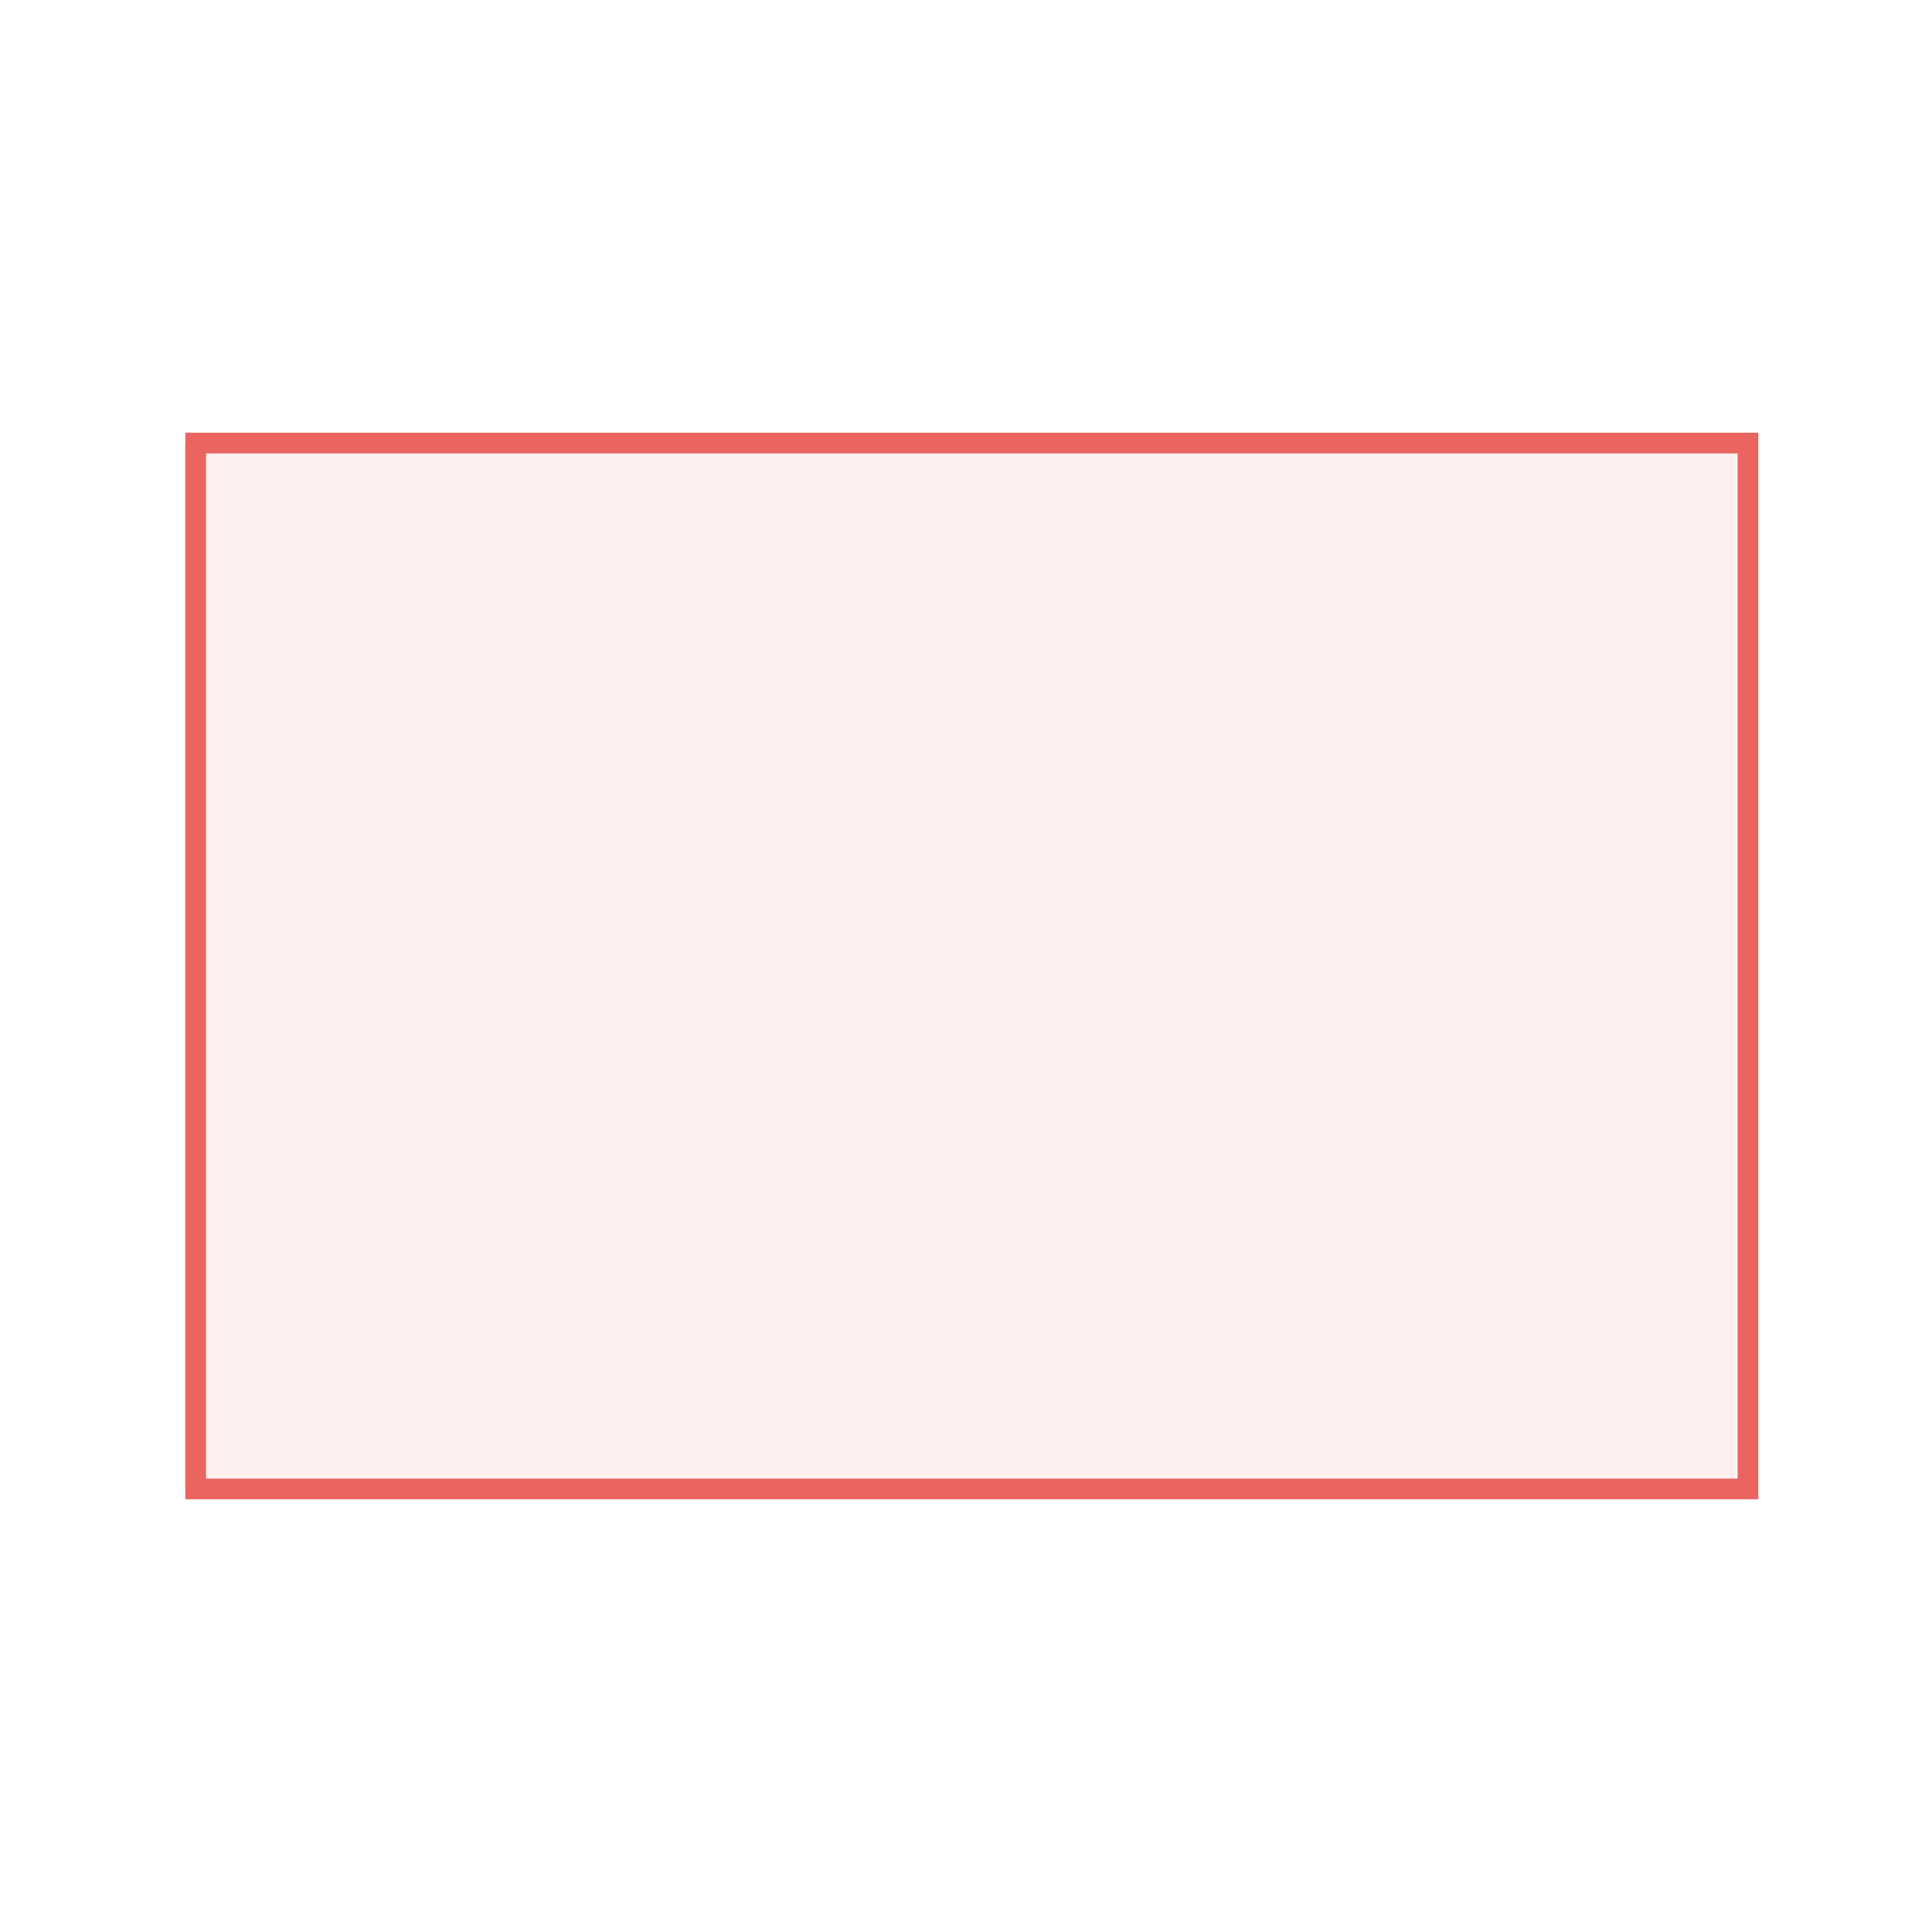
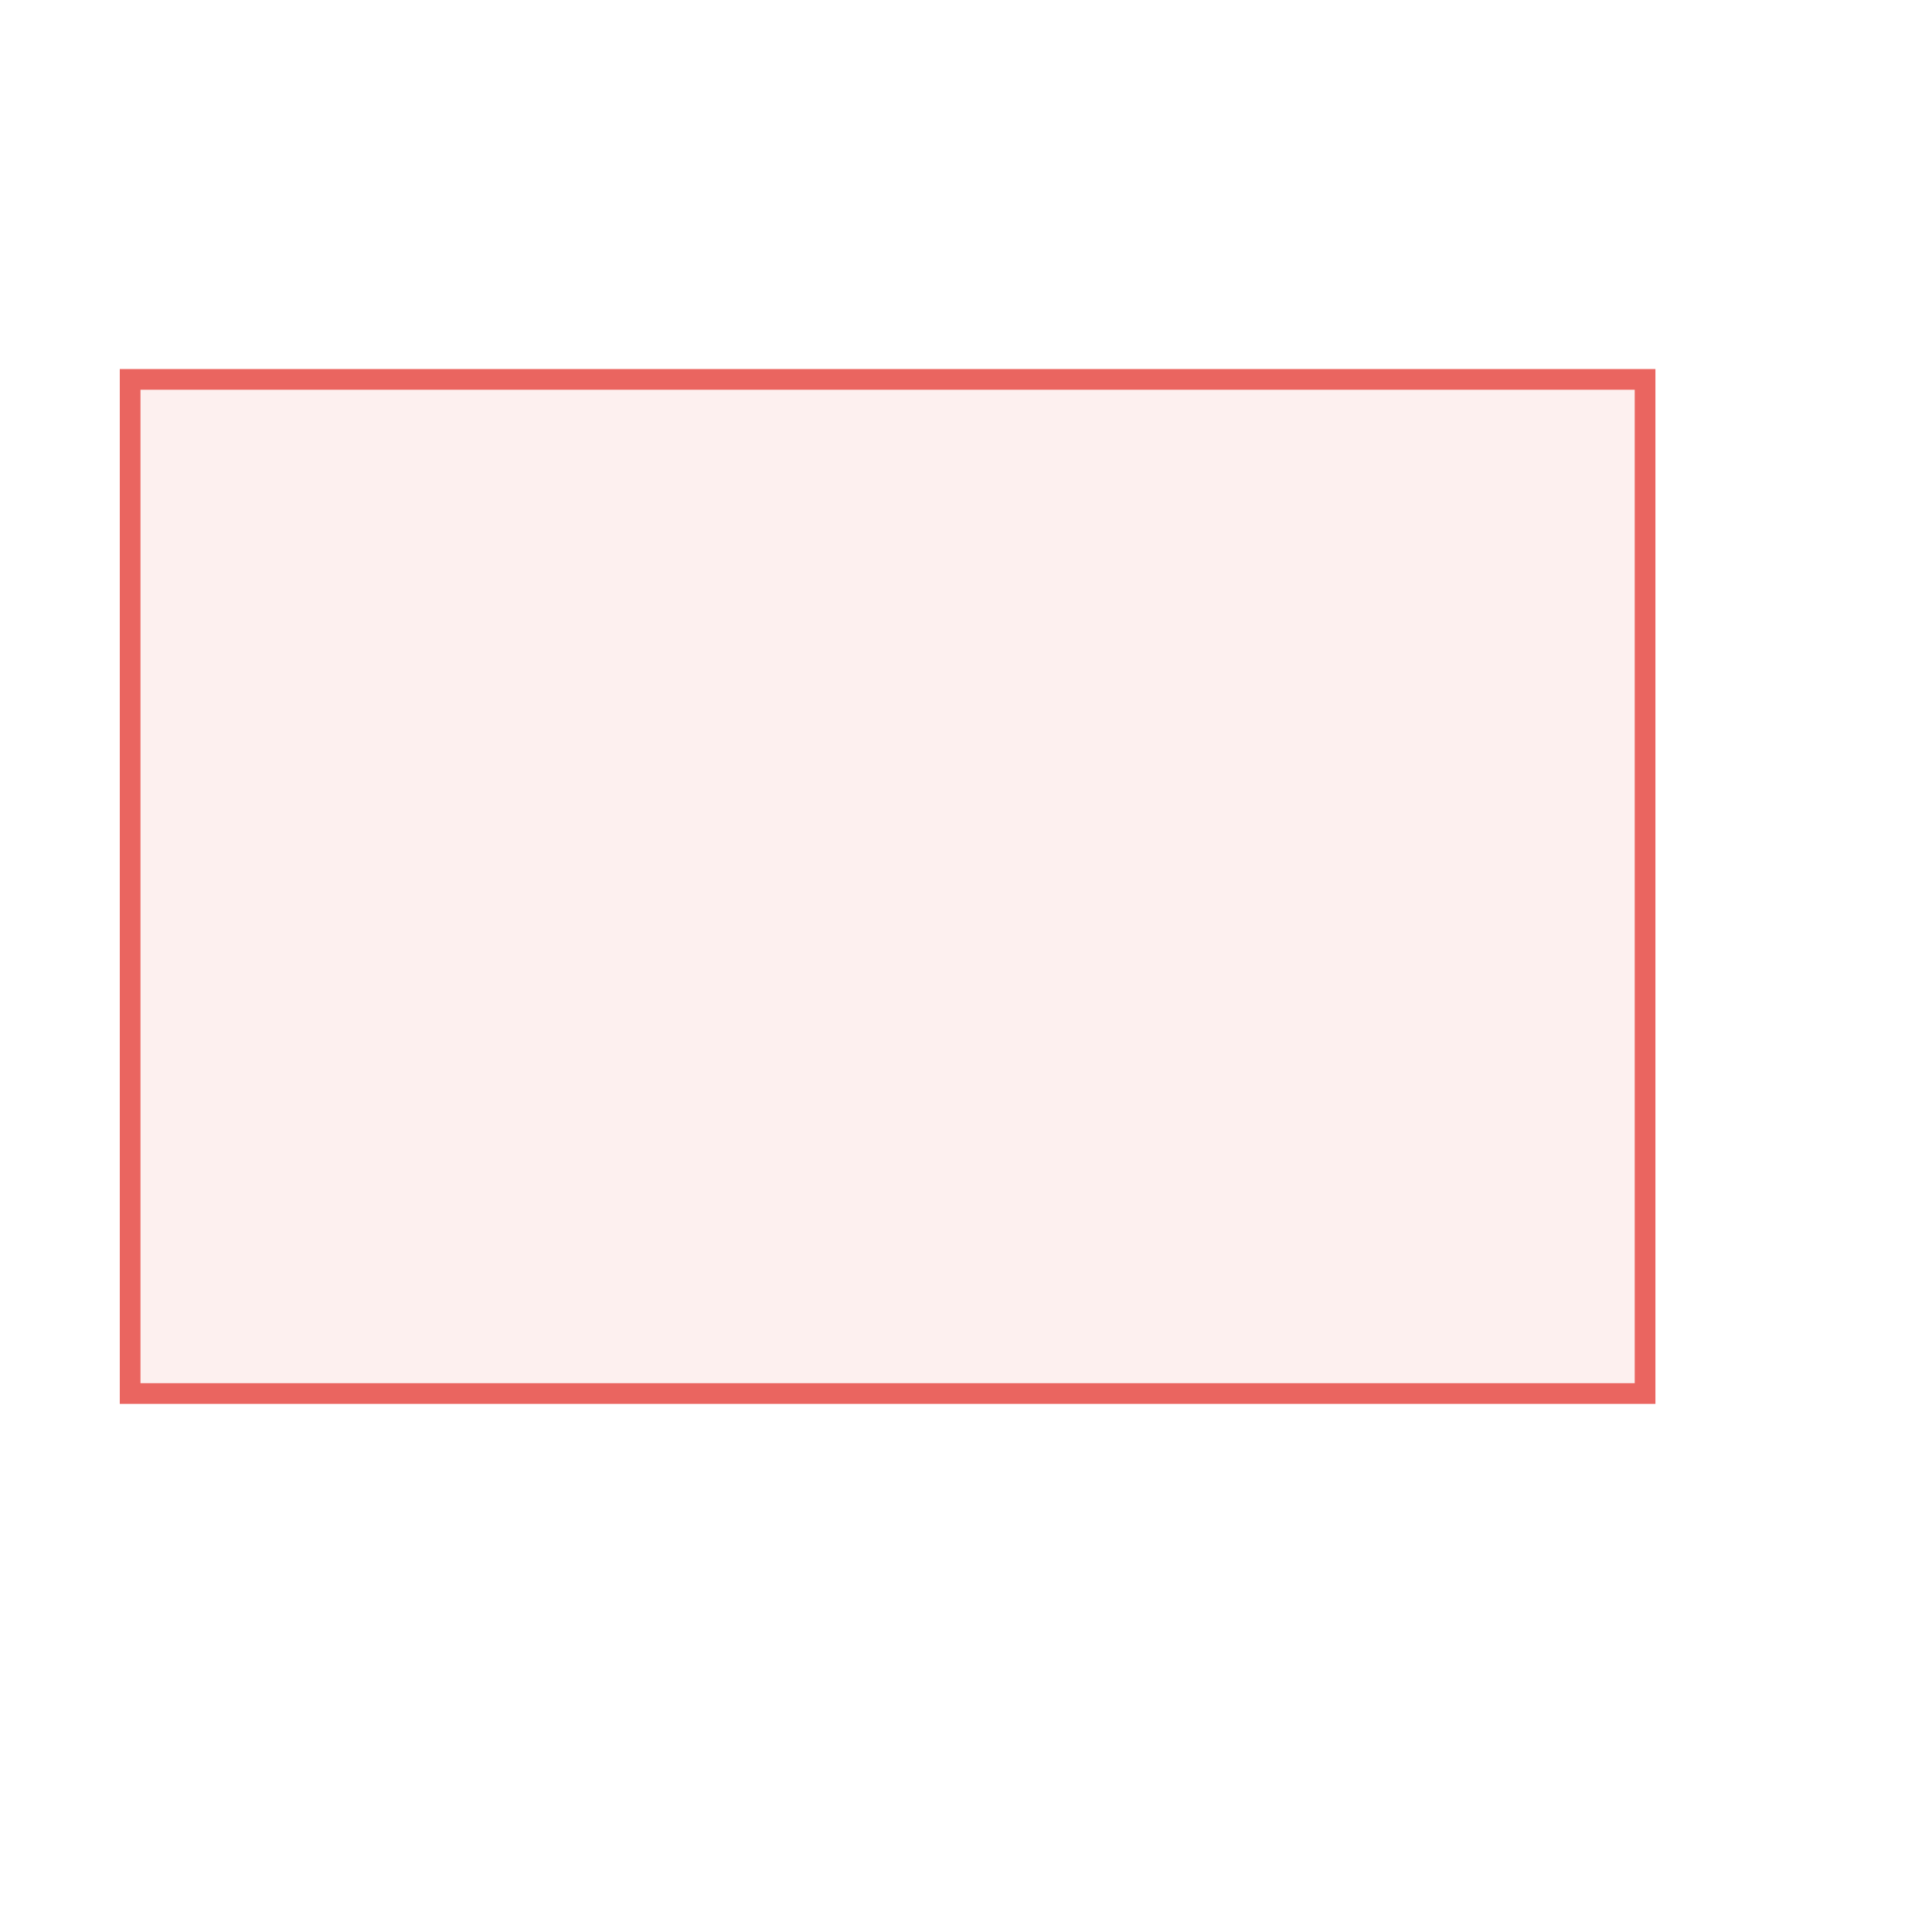
<svg xmlns="http://www.w3.org/2000/svg" id="Design" width="560" height="560" viewBox="0 0 560 560">
  <defs>
    <style>
      .cls-1 {
        opacity: .1;
      }

      .cls-2 {
        fill: none;
        stroke: #ea6560;
        stroke-miterlimit: 10;
        stroke-width: 6px;
      }

      .cls-3 {
        fill: #ea6560;
      }
    </style>
  </defs>
  <g class="cls-1">
-     <rect class="cls-3" x="53.35" y="128.42" width="449.93" height="303.16" />
+     <rect class="cls-3" x="37.72" y="109.97" width="439.11" height="293.95" />
  </g>
-   <rect class="cls-2" x="56.72" y="128.42" width="449.93" height="303.16" />
+   <rect class="cls-2" x="37.72" y="109.97" width="439.11" height="293.95" />
</svg>
